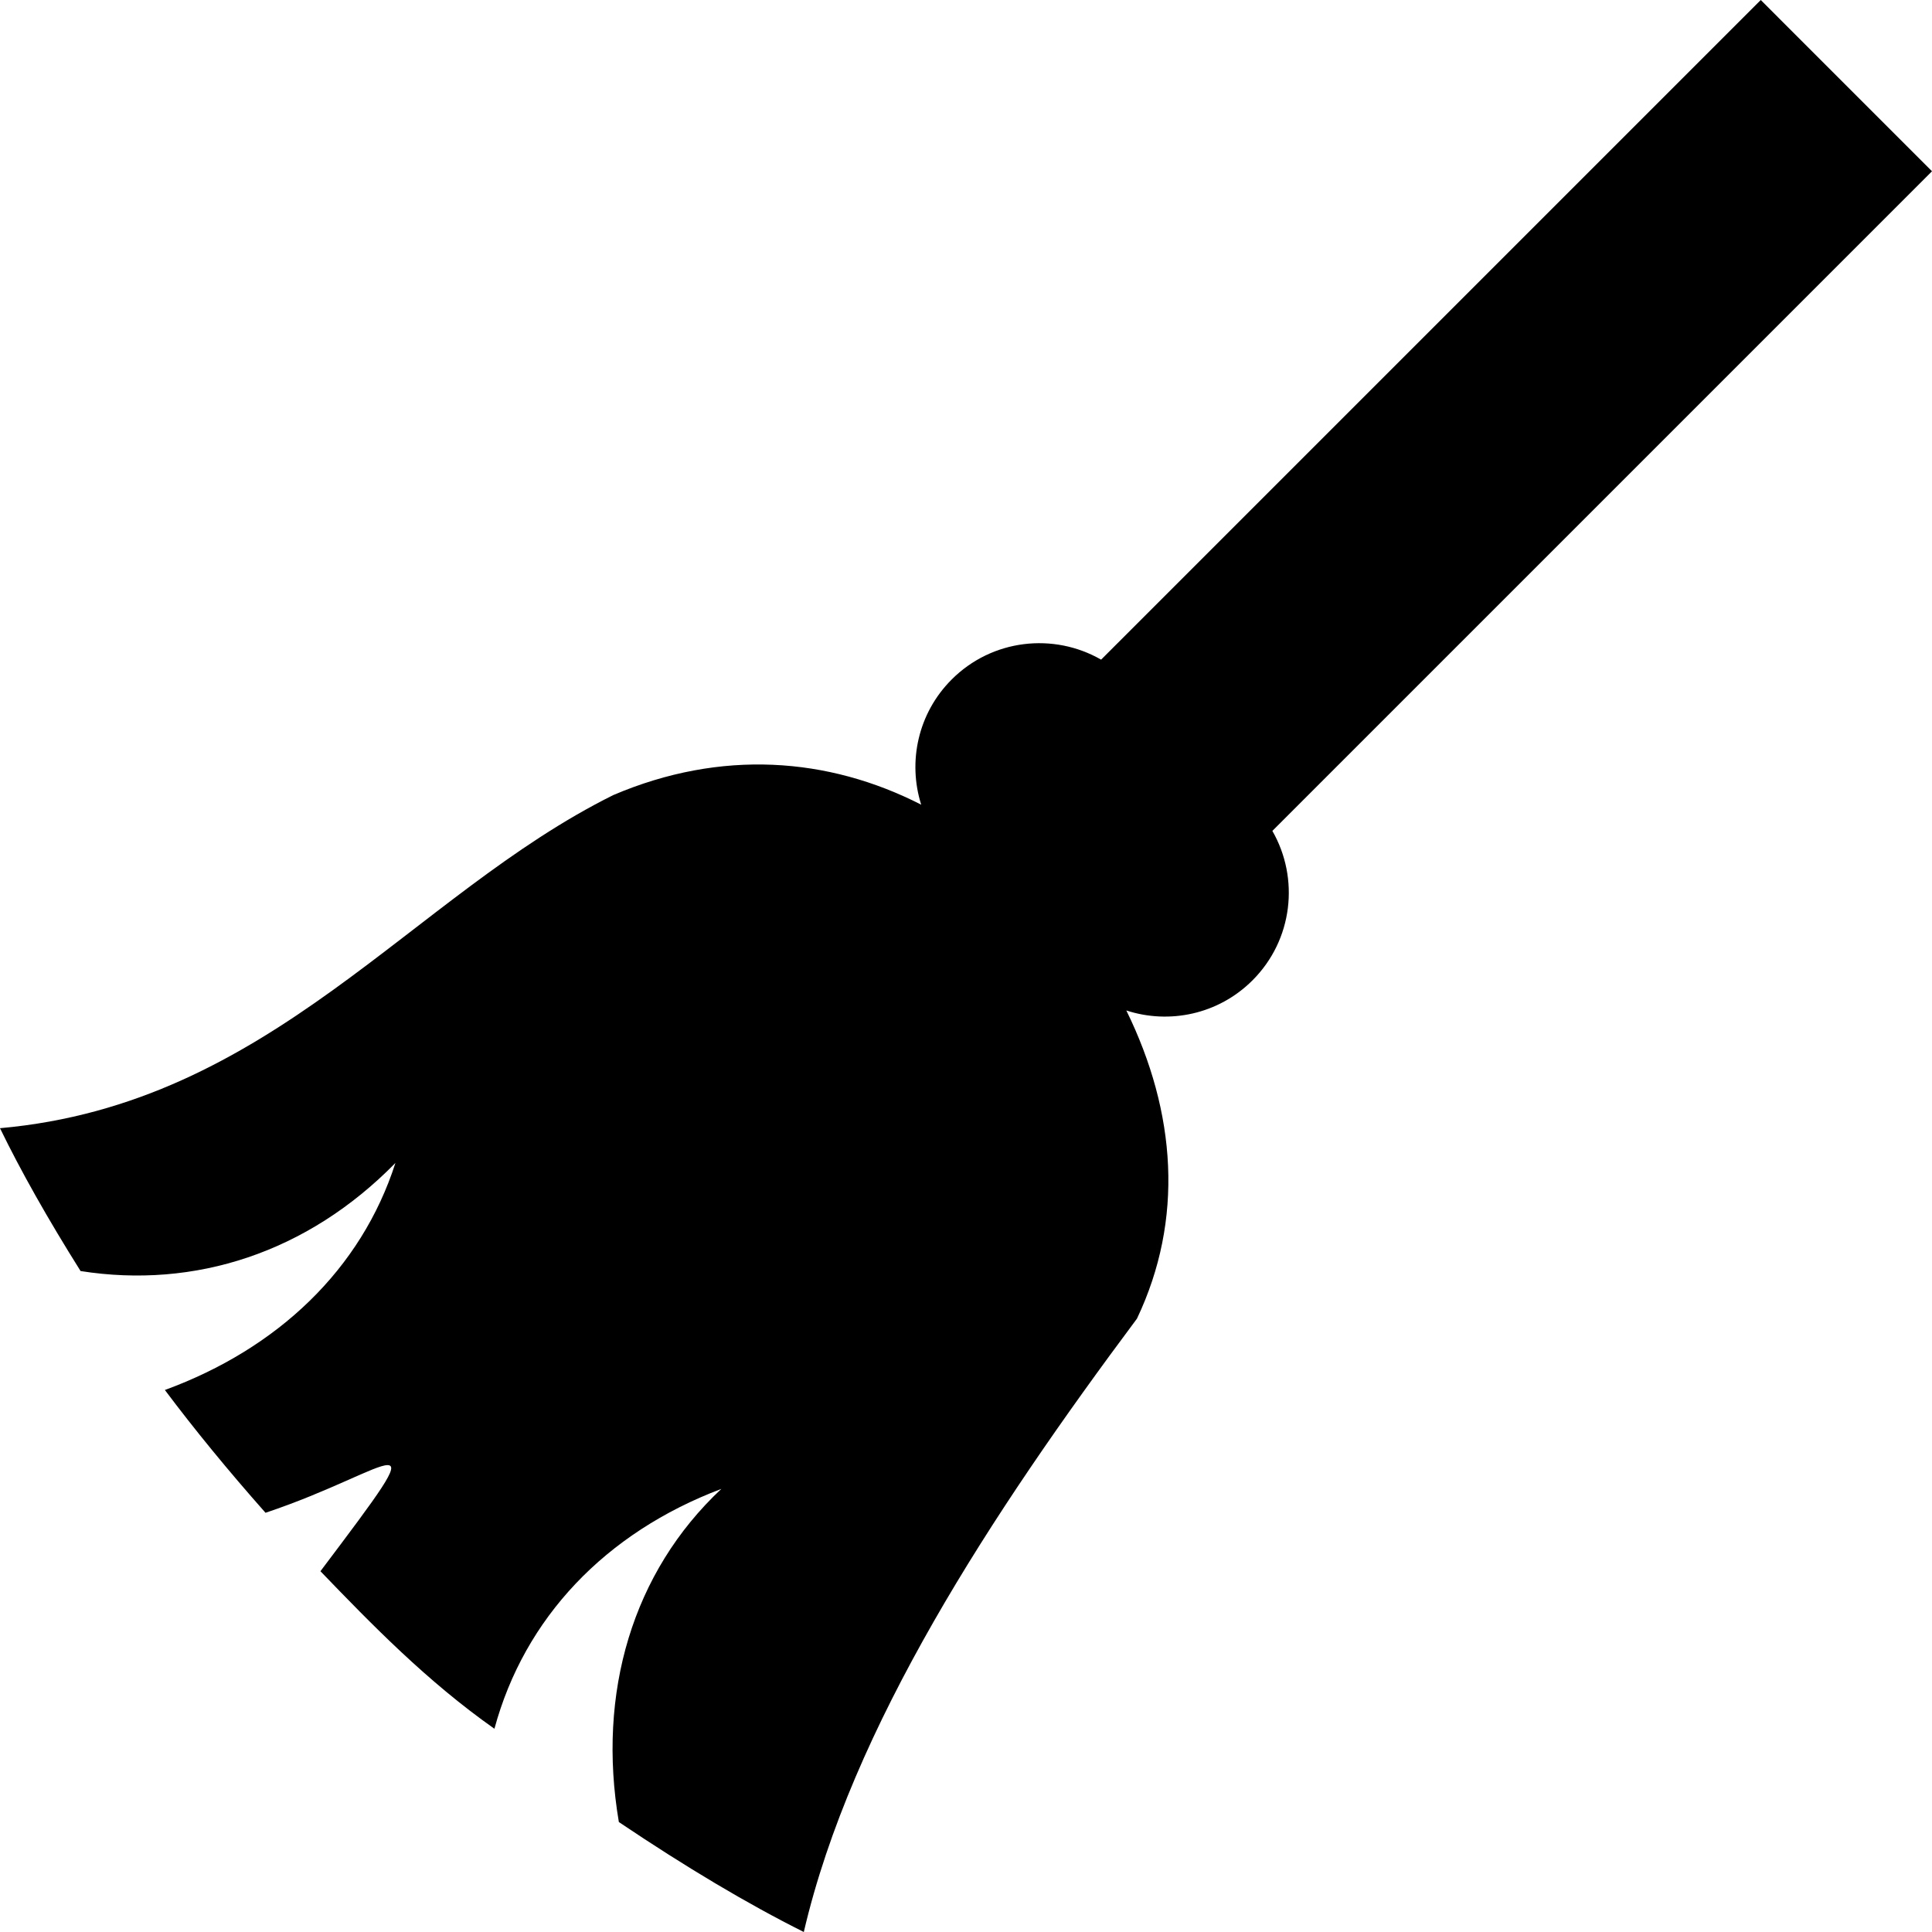
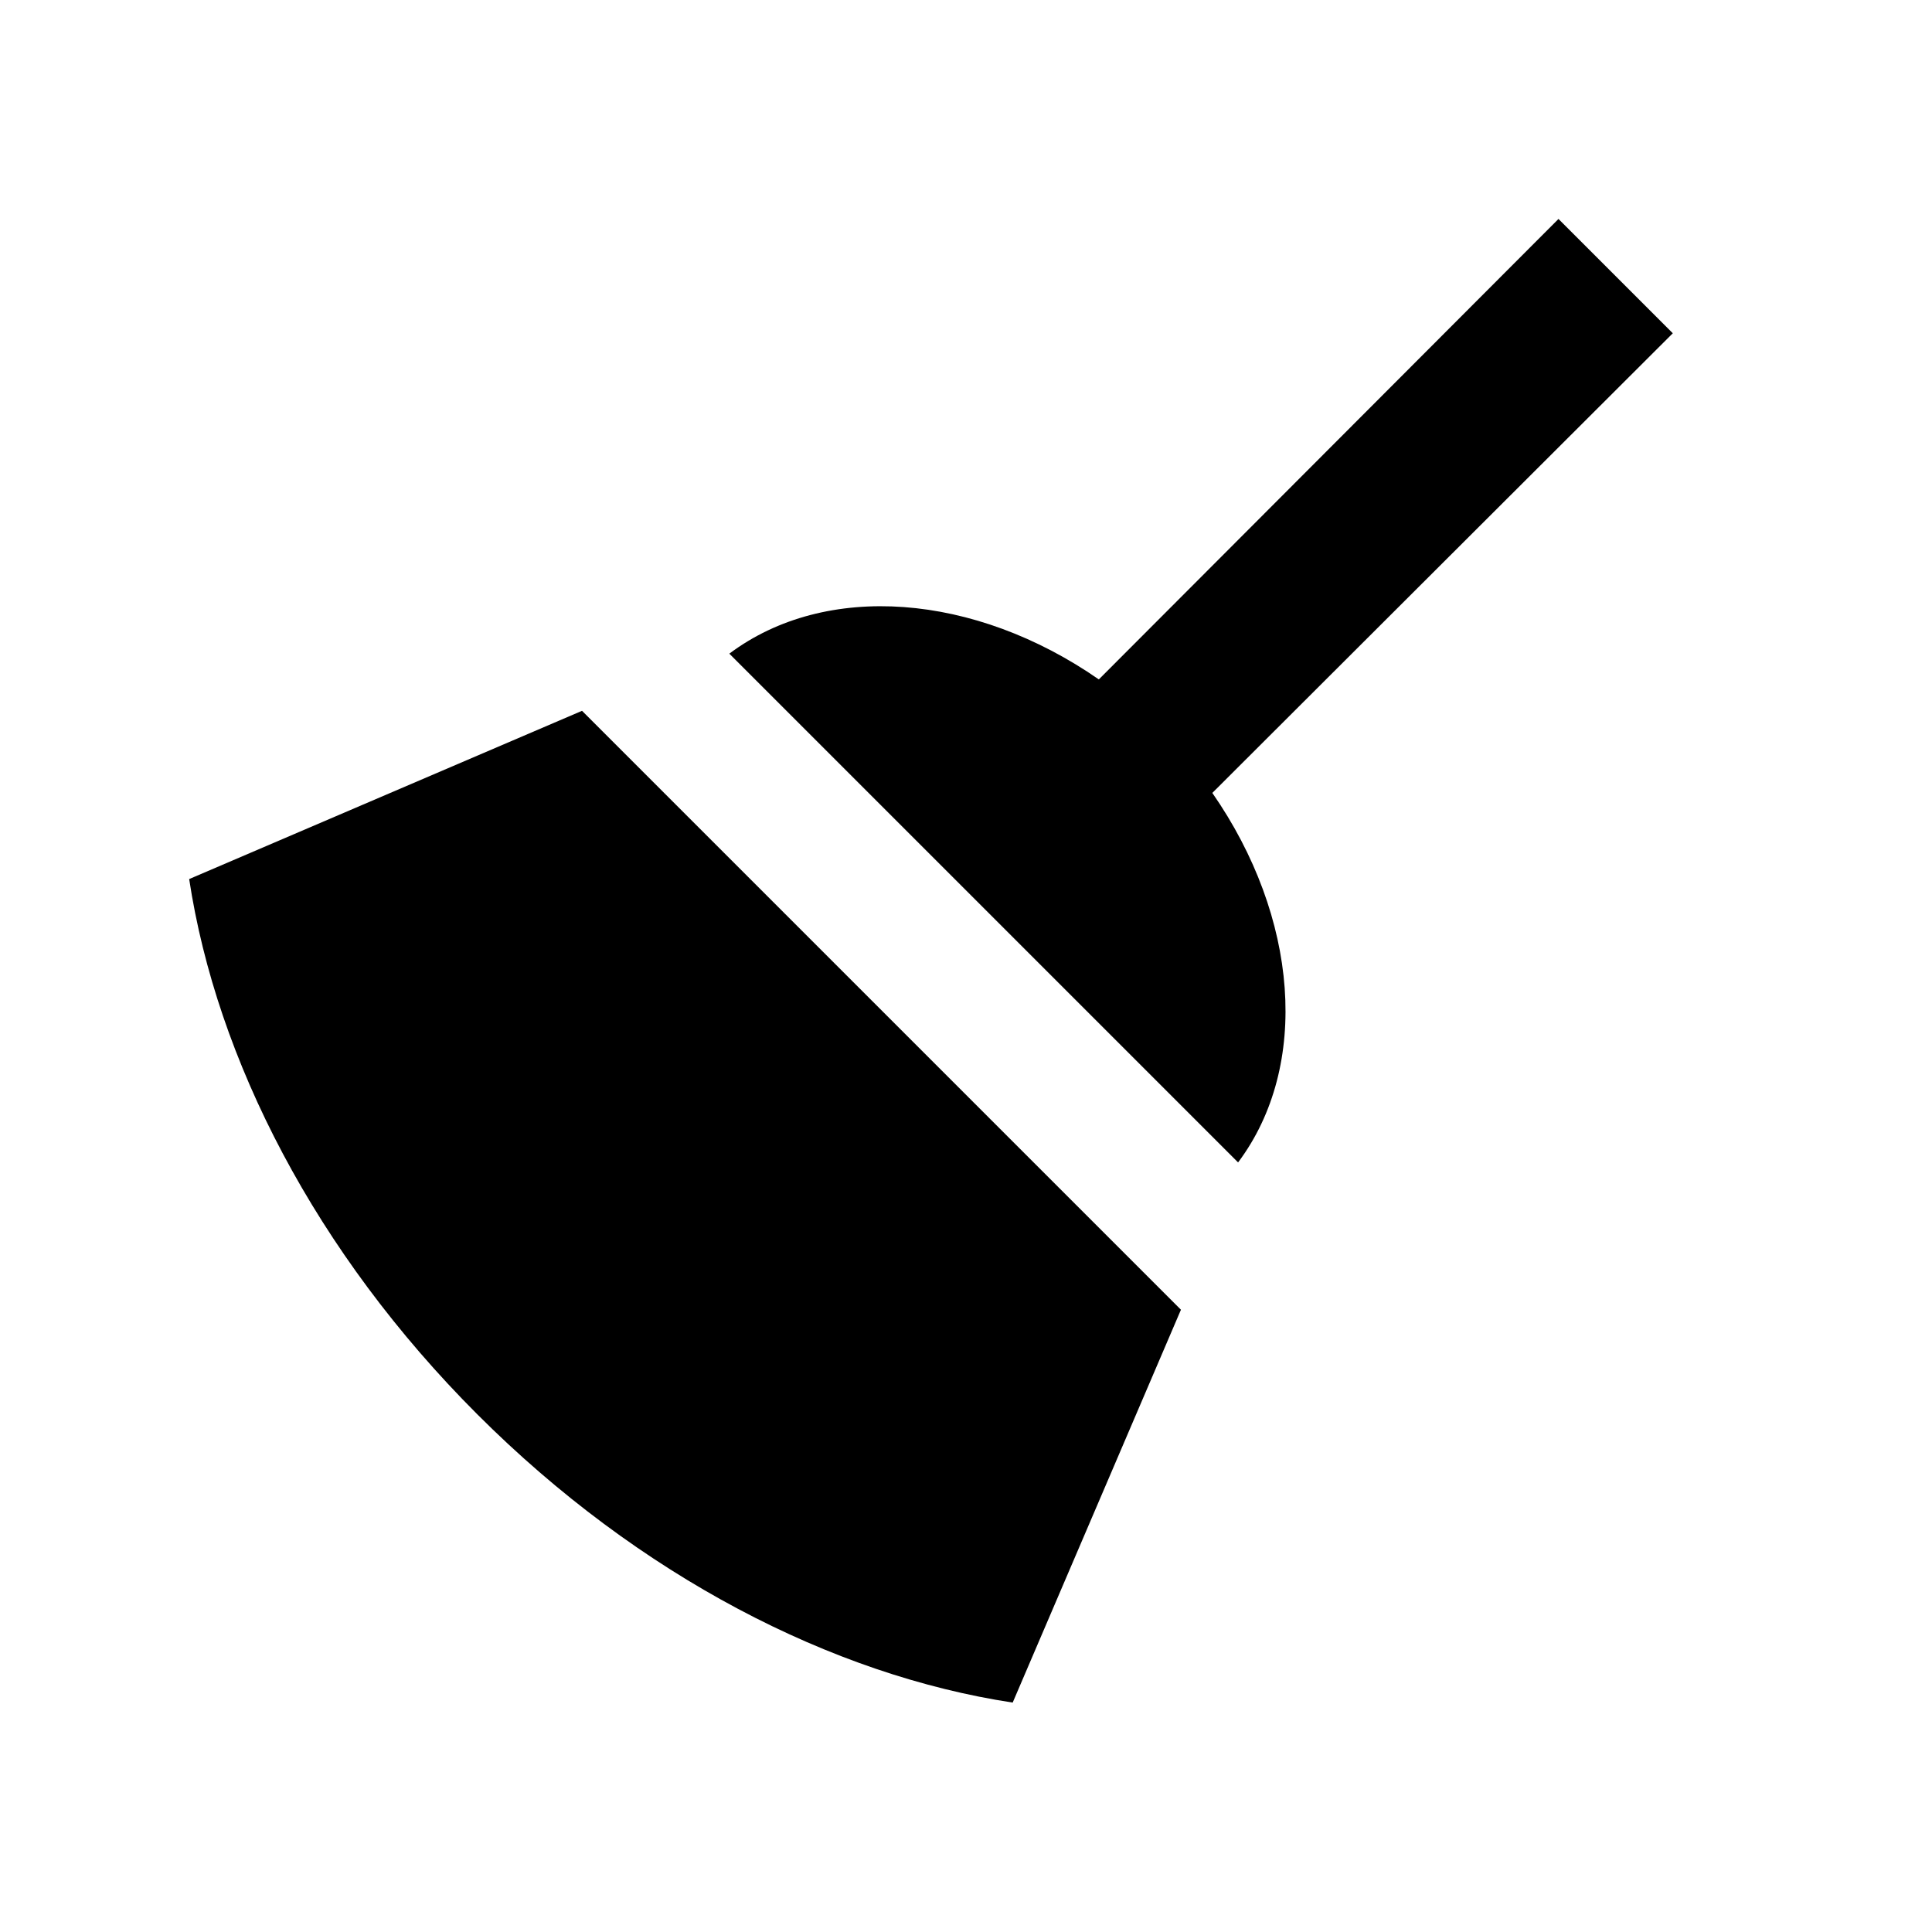
- <svg xmlns="http://www.w3.org/2000/svg" version="1.1" id="svg2" width="800px" height="800px" viewBox="0 0 1200 1200" enable-background="new 0 0 1200 1200" xml:space="preserve">
-   <path id="path3076" d="M1093.636,0L683.919,409.716c-29.44-16.92-67.651-12.834-92.811,12.325  c-21.045,21.044-27.335,51.226-18.931,77.763c-57.811-29.551-124.29-34.53-191.204-5.992C255.457,556.096,168.858,685.687,0,700.744  c12.889,26.536,29.579,56.126,50.049,88.726c71.005,11.18,140.925-11.4,195.559-67.14c-21.221,66.046-73.074,115.338-143.2,141.02  c18.195,24.261,39.007,49.729,62.509,76.265c80.851-27.028,109.762-64.018,34.115,36.294  c31.904,33.138,66.075,68.279,108.064,97.849c18.654-68.878,68.927-121.768,140.953-148.987  c-55.188,51.727-77.289,126.649-63.667,206.934c41.698,28.051,79.998,50.86,114.873,68.297  c29.705-127.434,116.39-259.614,206.935-380.972c29.215-61.498,24.481-127.952-6.605-191.407  c26.685,8.697,57.168,2.481,78.375-18.726c25.159-25.159,29.244-63.37,12.324-92.811L1200,106.37L1093.639,0.008L1093.636,0z" />
+ <svg xmlns="http://www.w3.org/2000/svg" id="mdi-broom" viewBox="0 0 24 24">
+   <path d="M19.36,2.72L20.78,4.14L15.06,9.85C16.13,11.39 16.28,13.24 15.38,14.44L9.06,8.12C10.26,7.22 12.11,7.37 13.65,8.44L19.36,2.72M5.93,17.57C3.92,15.56 2.69,13.16 2.35,10.92L7.23,8.83L14.67,16.27L12.58,21.15C10.34,20.81 7.94,19.58 5.93,17.57Z" />
</svg>
